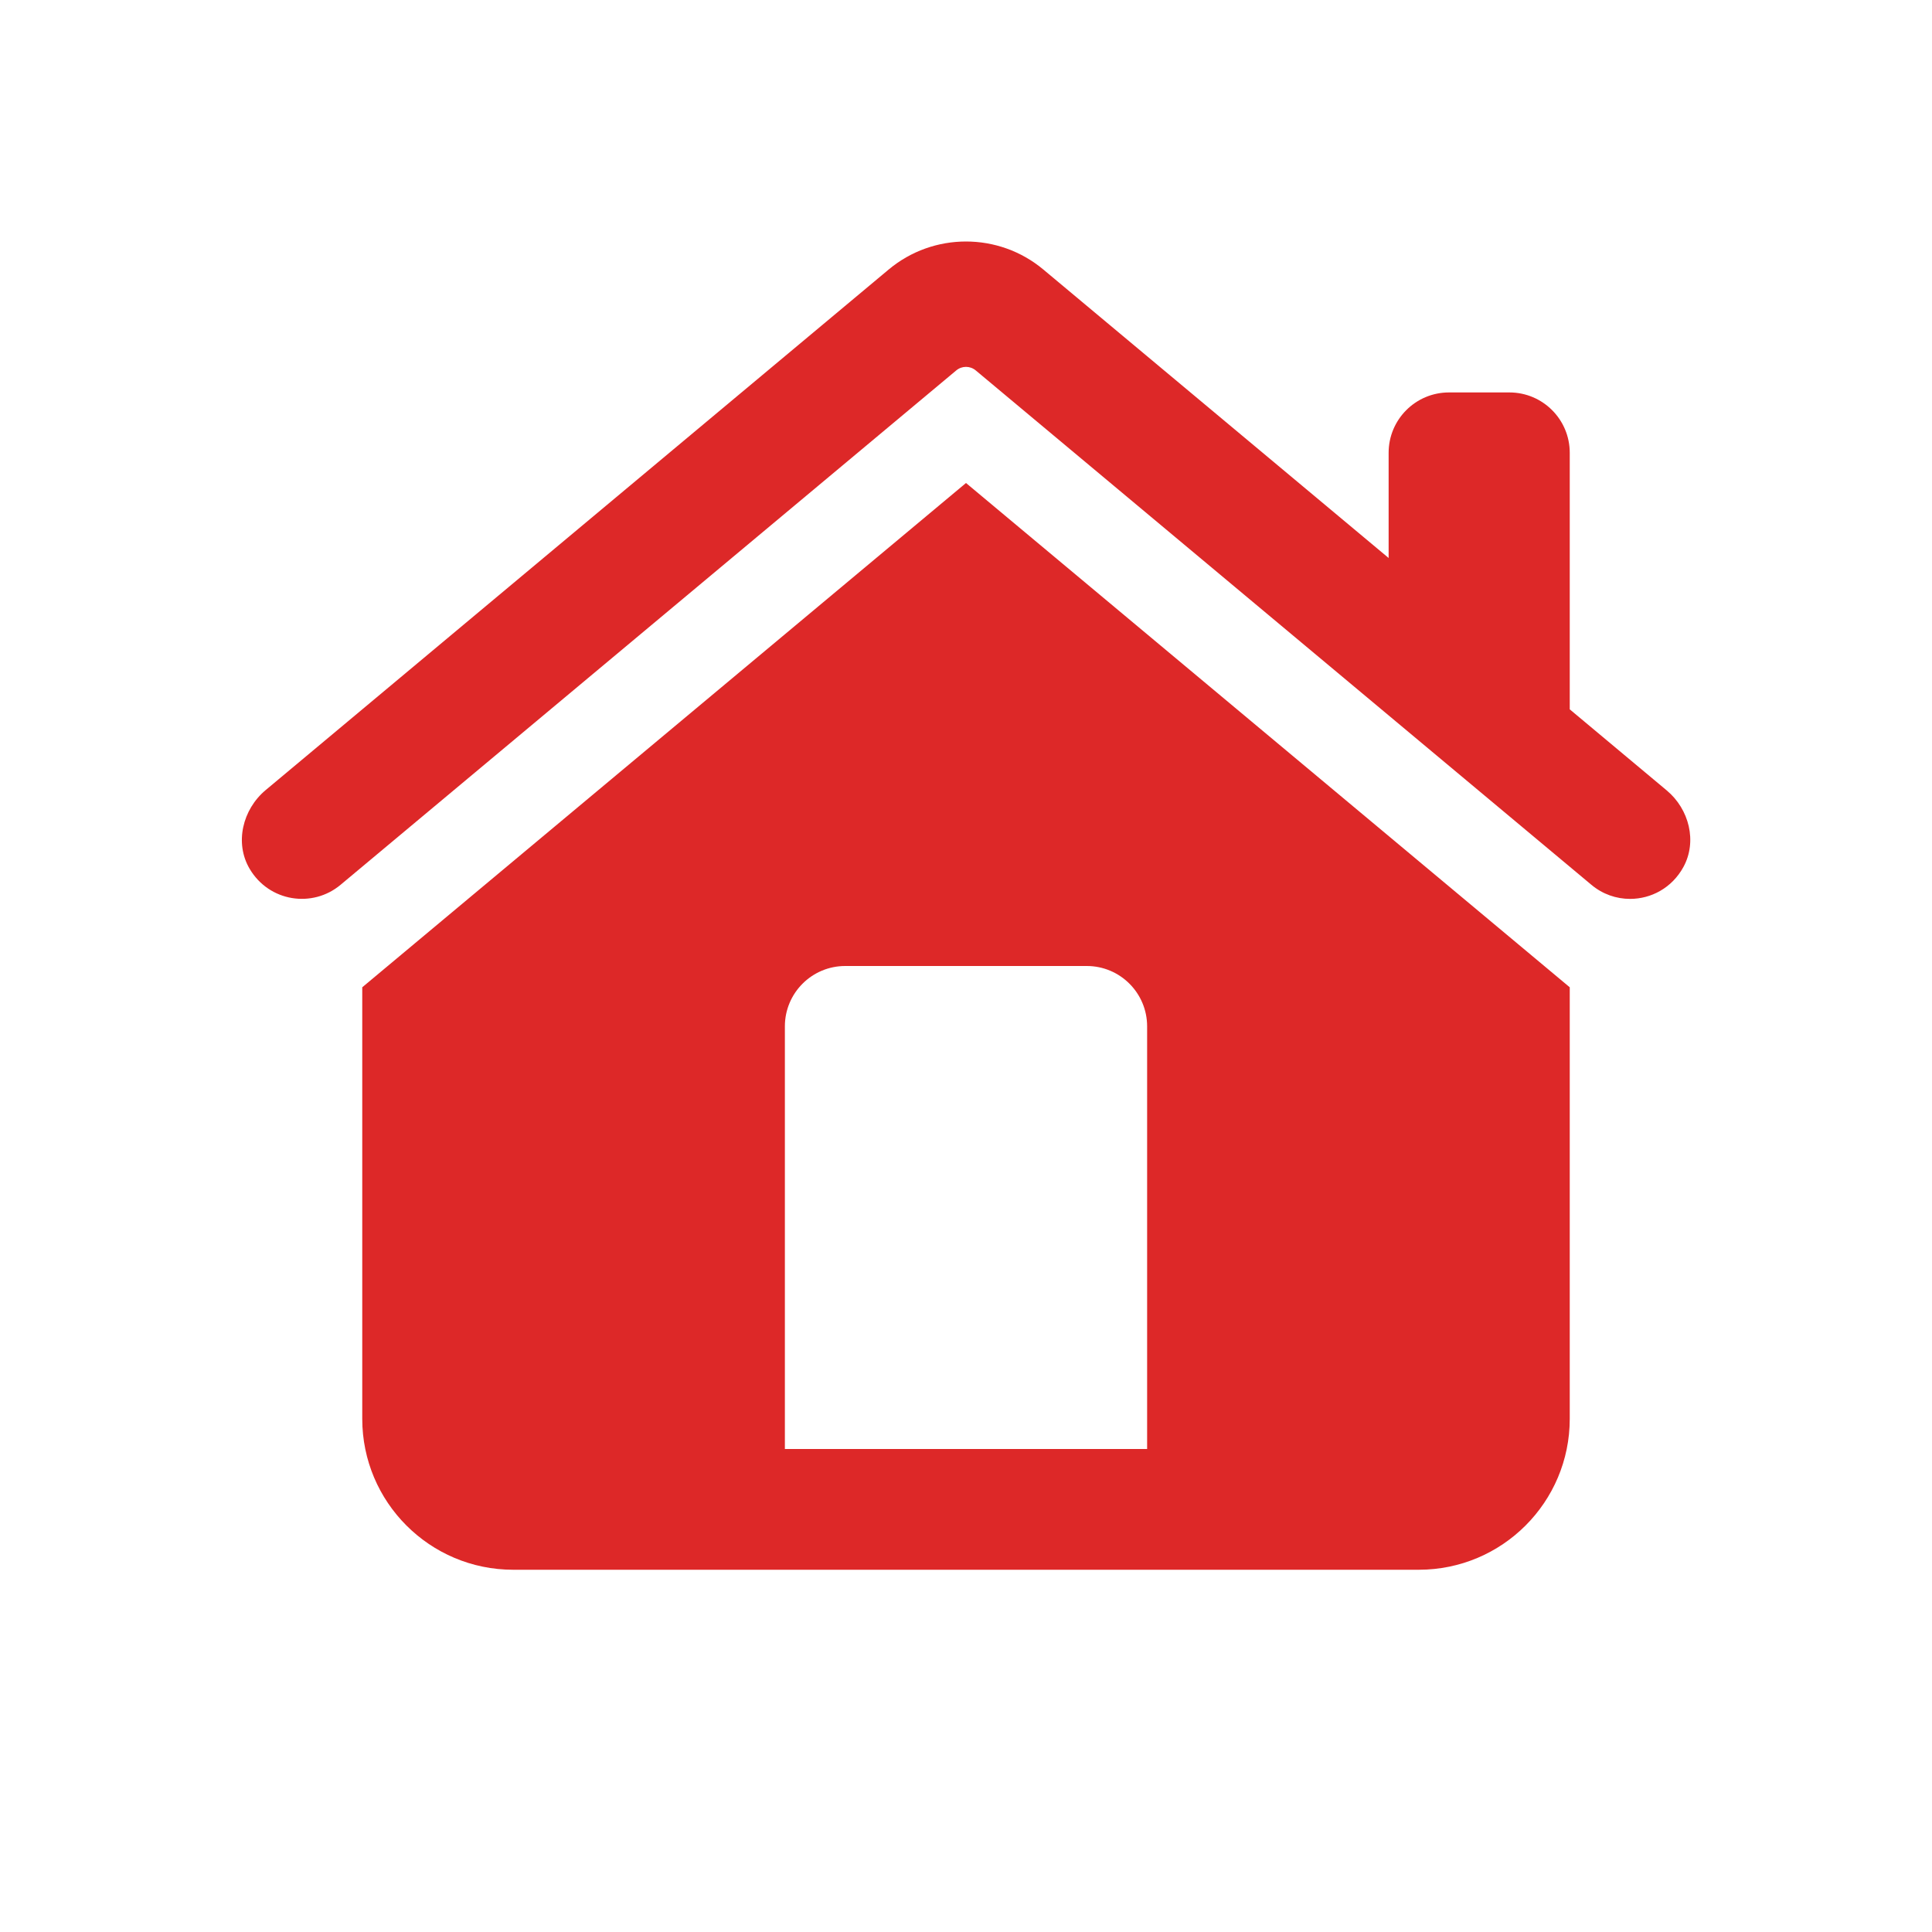
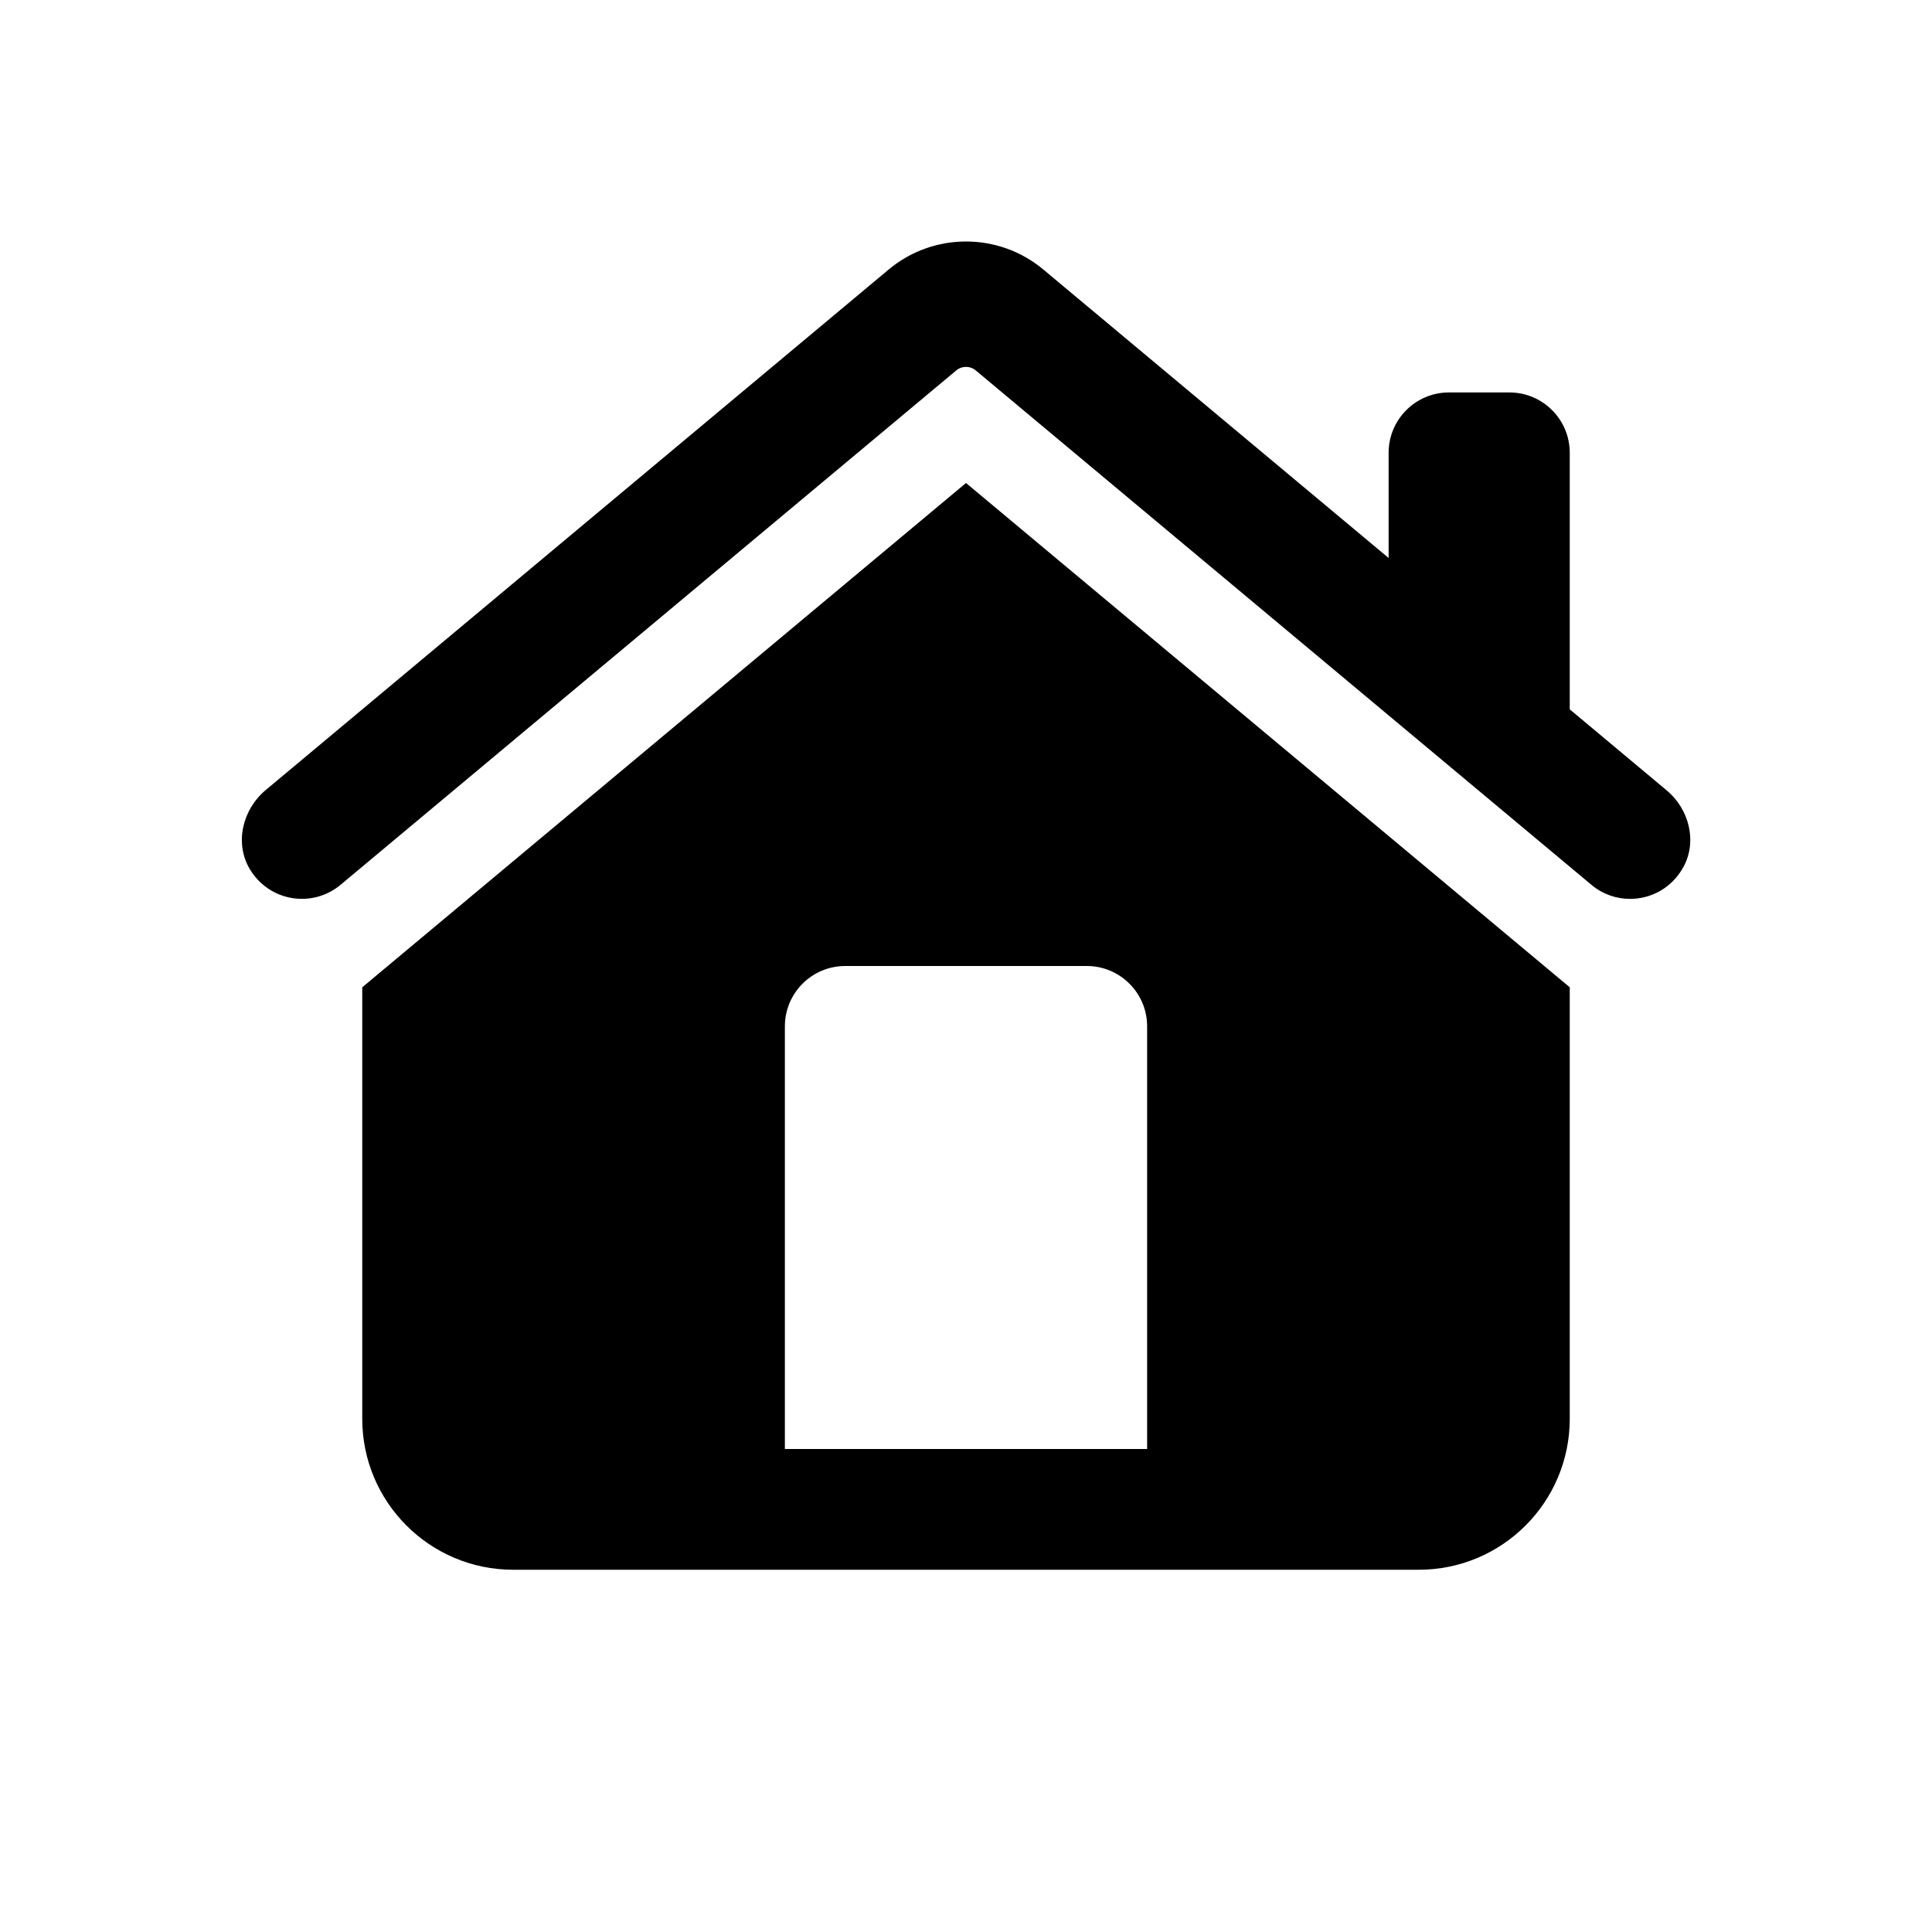
- <svg xmlns="http://www.w3.org/2000/svg" fill="#dd2828" viewBox="0 0 64 64">
+ <svg xmlns="http://www.w3.org/2000/svg" viewBox="0 0 64 64">
  <path d="M 32 8 C 31.089 8 30.178 8.309 29.436 8.93 L 8.801 26.172 C 8.036 26.811 7.763 27.925 8.271 28.783 C 8.918 29.875 10.35 30.089 11.281 29.311 L 31.678 12.27 C 31.865 12.114 32.135 12.114 32.322 12.27 L 52.719 29.312 C 53.093 29.625 53.546 29.777 53.998 29.777 C 54.693 29.777 55.383 29.417 55.764 28.723 C 56.229 27.875 55.955 26.804 55.213 26.184 L 52 23.498 L 52 15 C 52 13.895 51.105 13 50 13 L 48 13 C 46.895 13 46 13.895 46 15 L 46 18.484 L 34.564 8.93 C 33.822 8.309 32.911 8 32 8 z M 32 16 L 12 32.705 L 12 47 C 12 49.761 14.239 52 17 52 L 47 52 C 49.761 52 52 49.761 52 47 L 52 32.705 L 32 16 z M 28 32 L 36 32 C 37.105 32 38 32.895 38 34 L 38 48 L 26 48 L 26 34 C 26 32.895 26.895 32 28 32 z" />
</svg>
